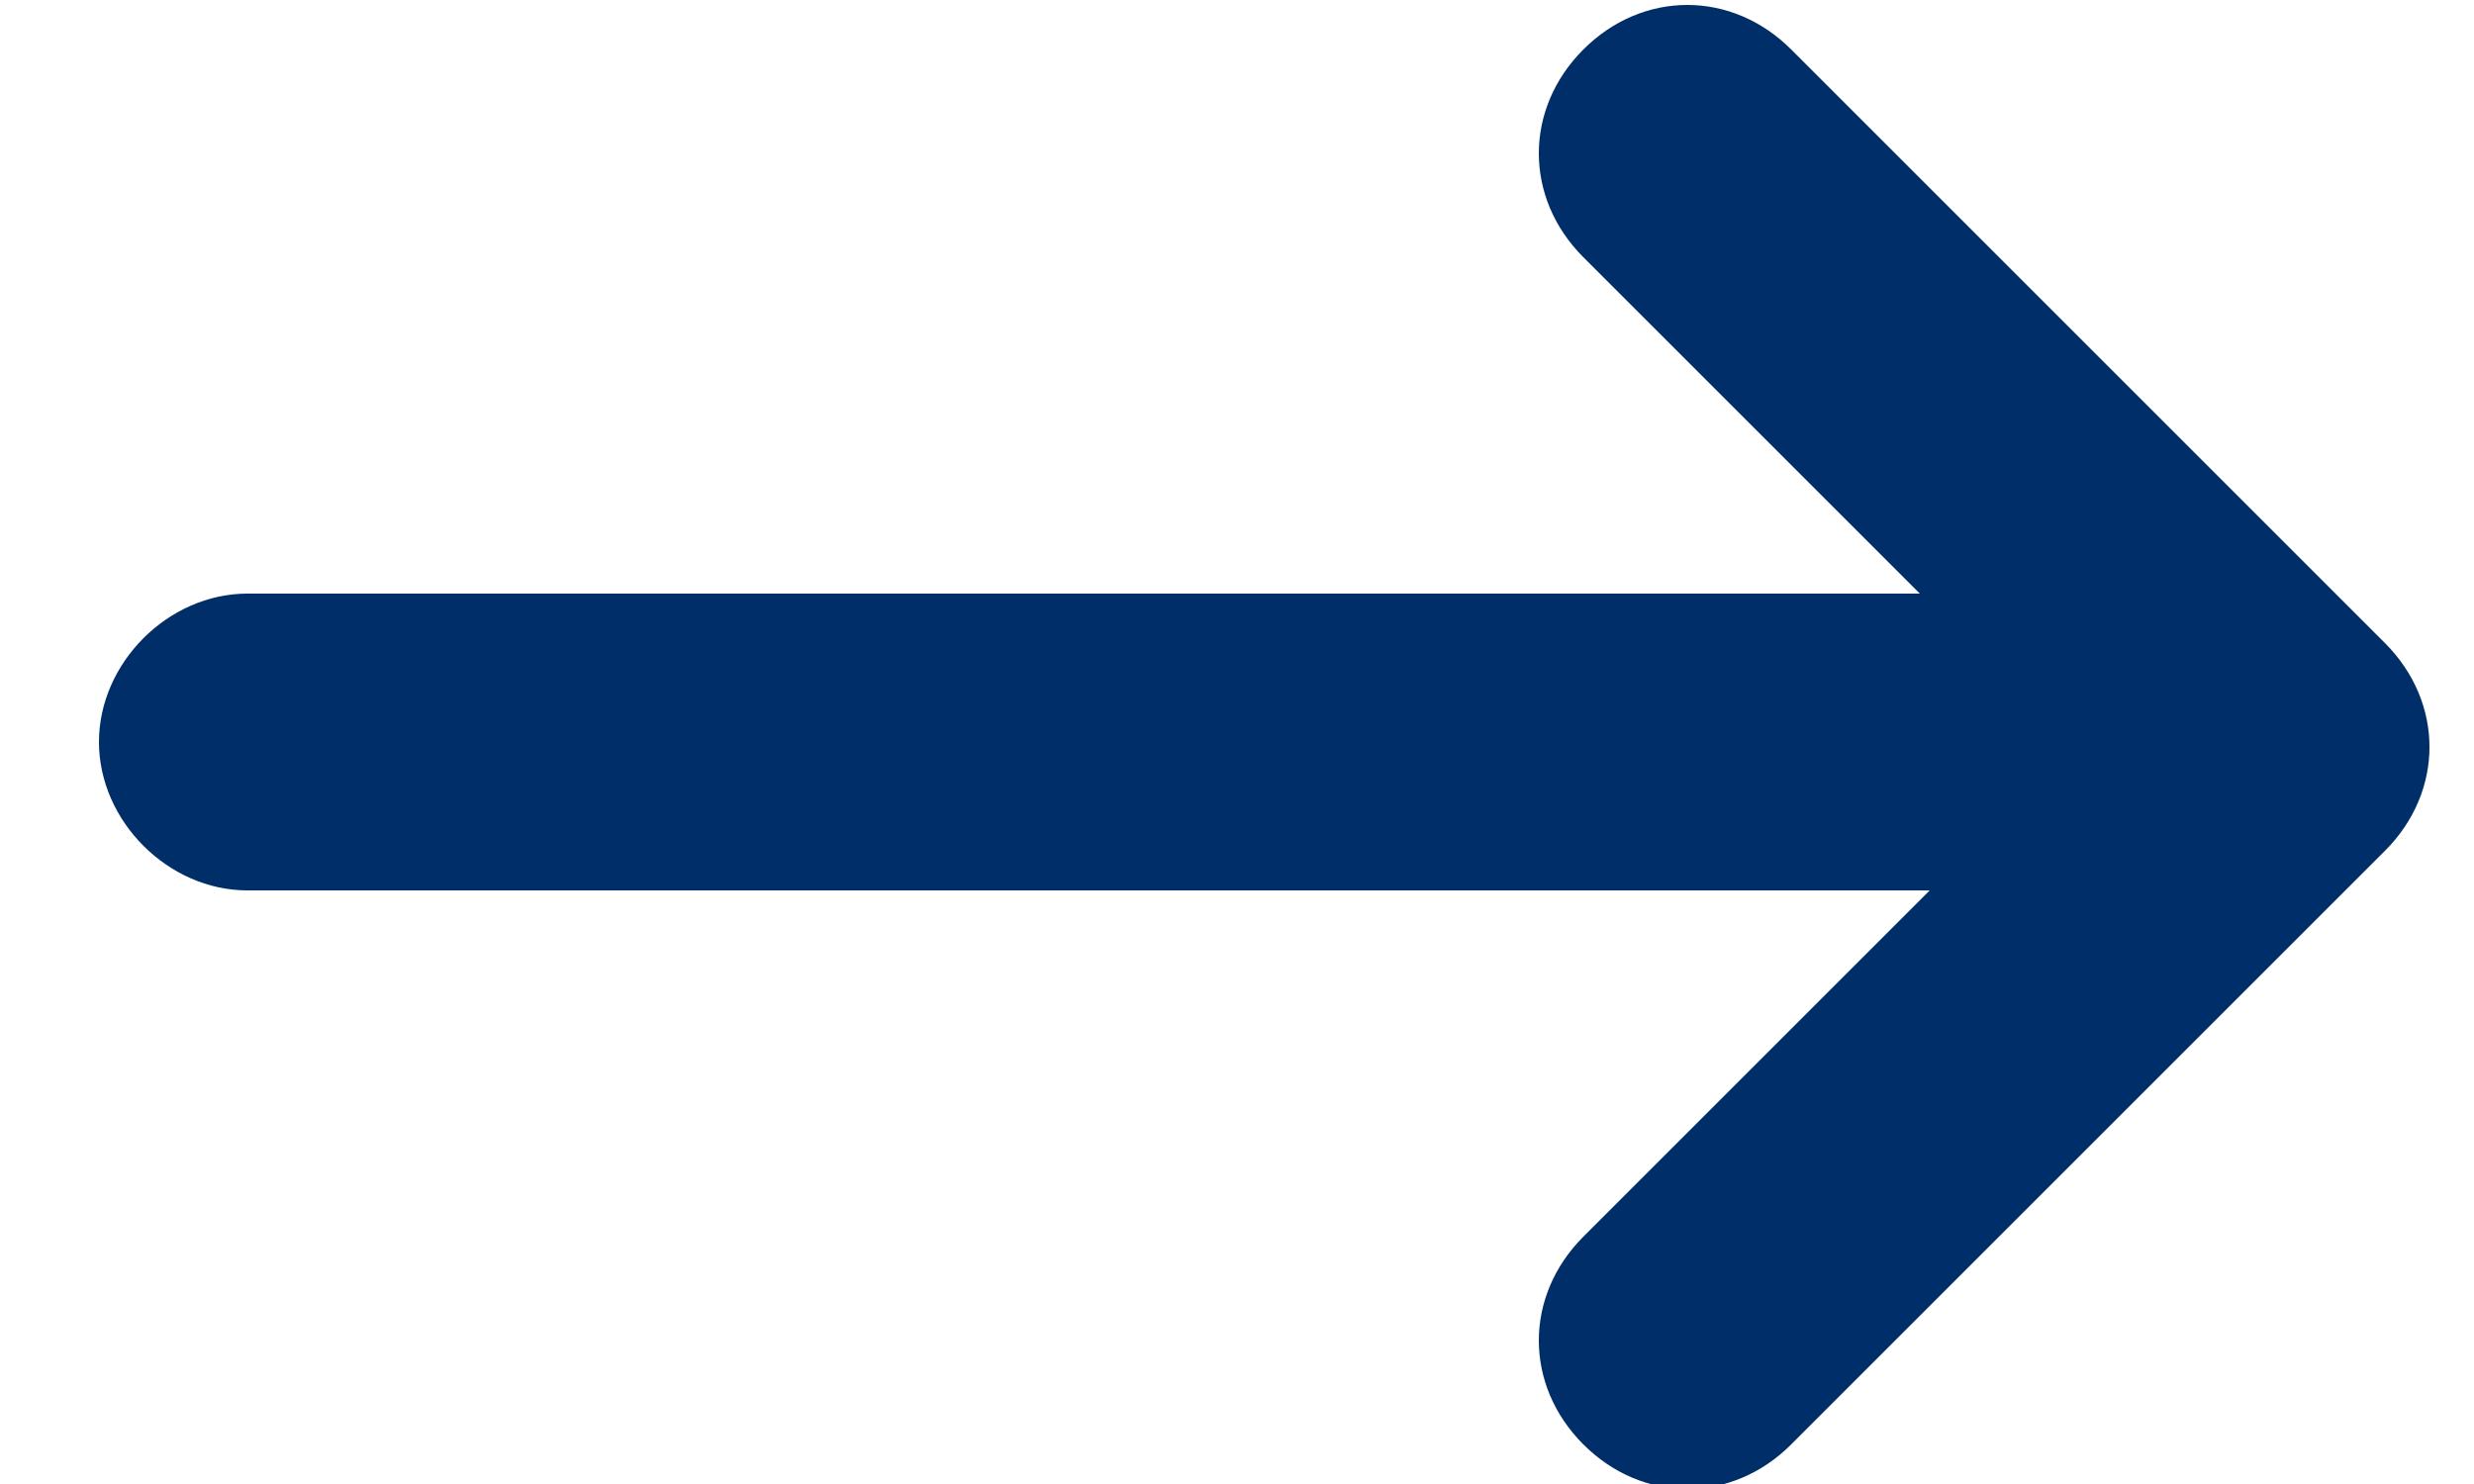
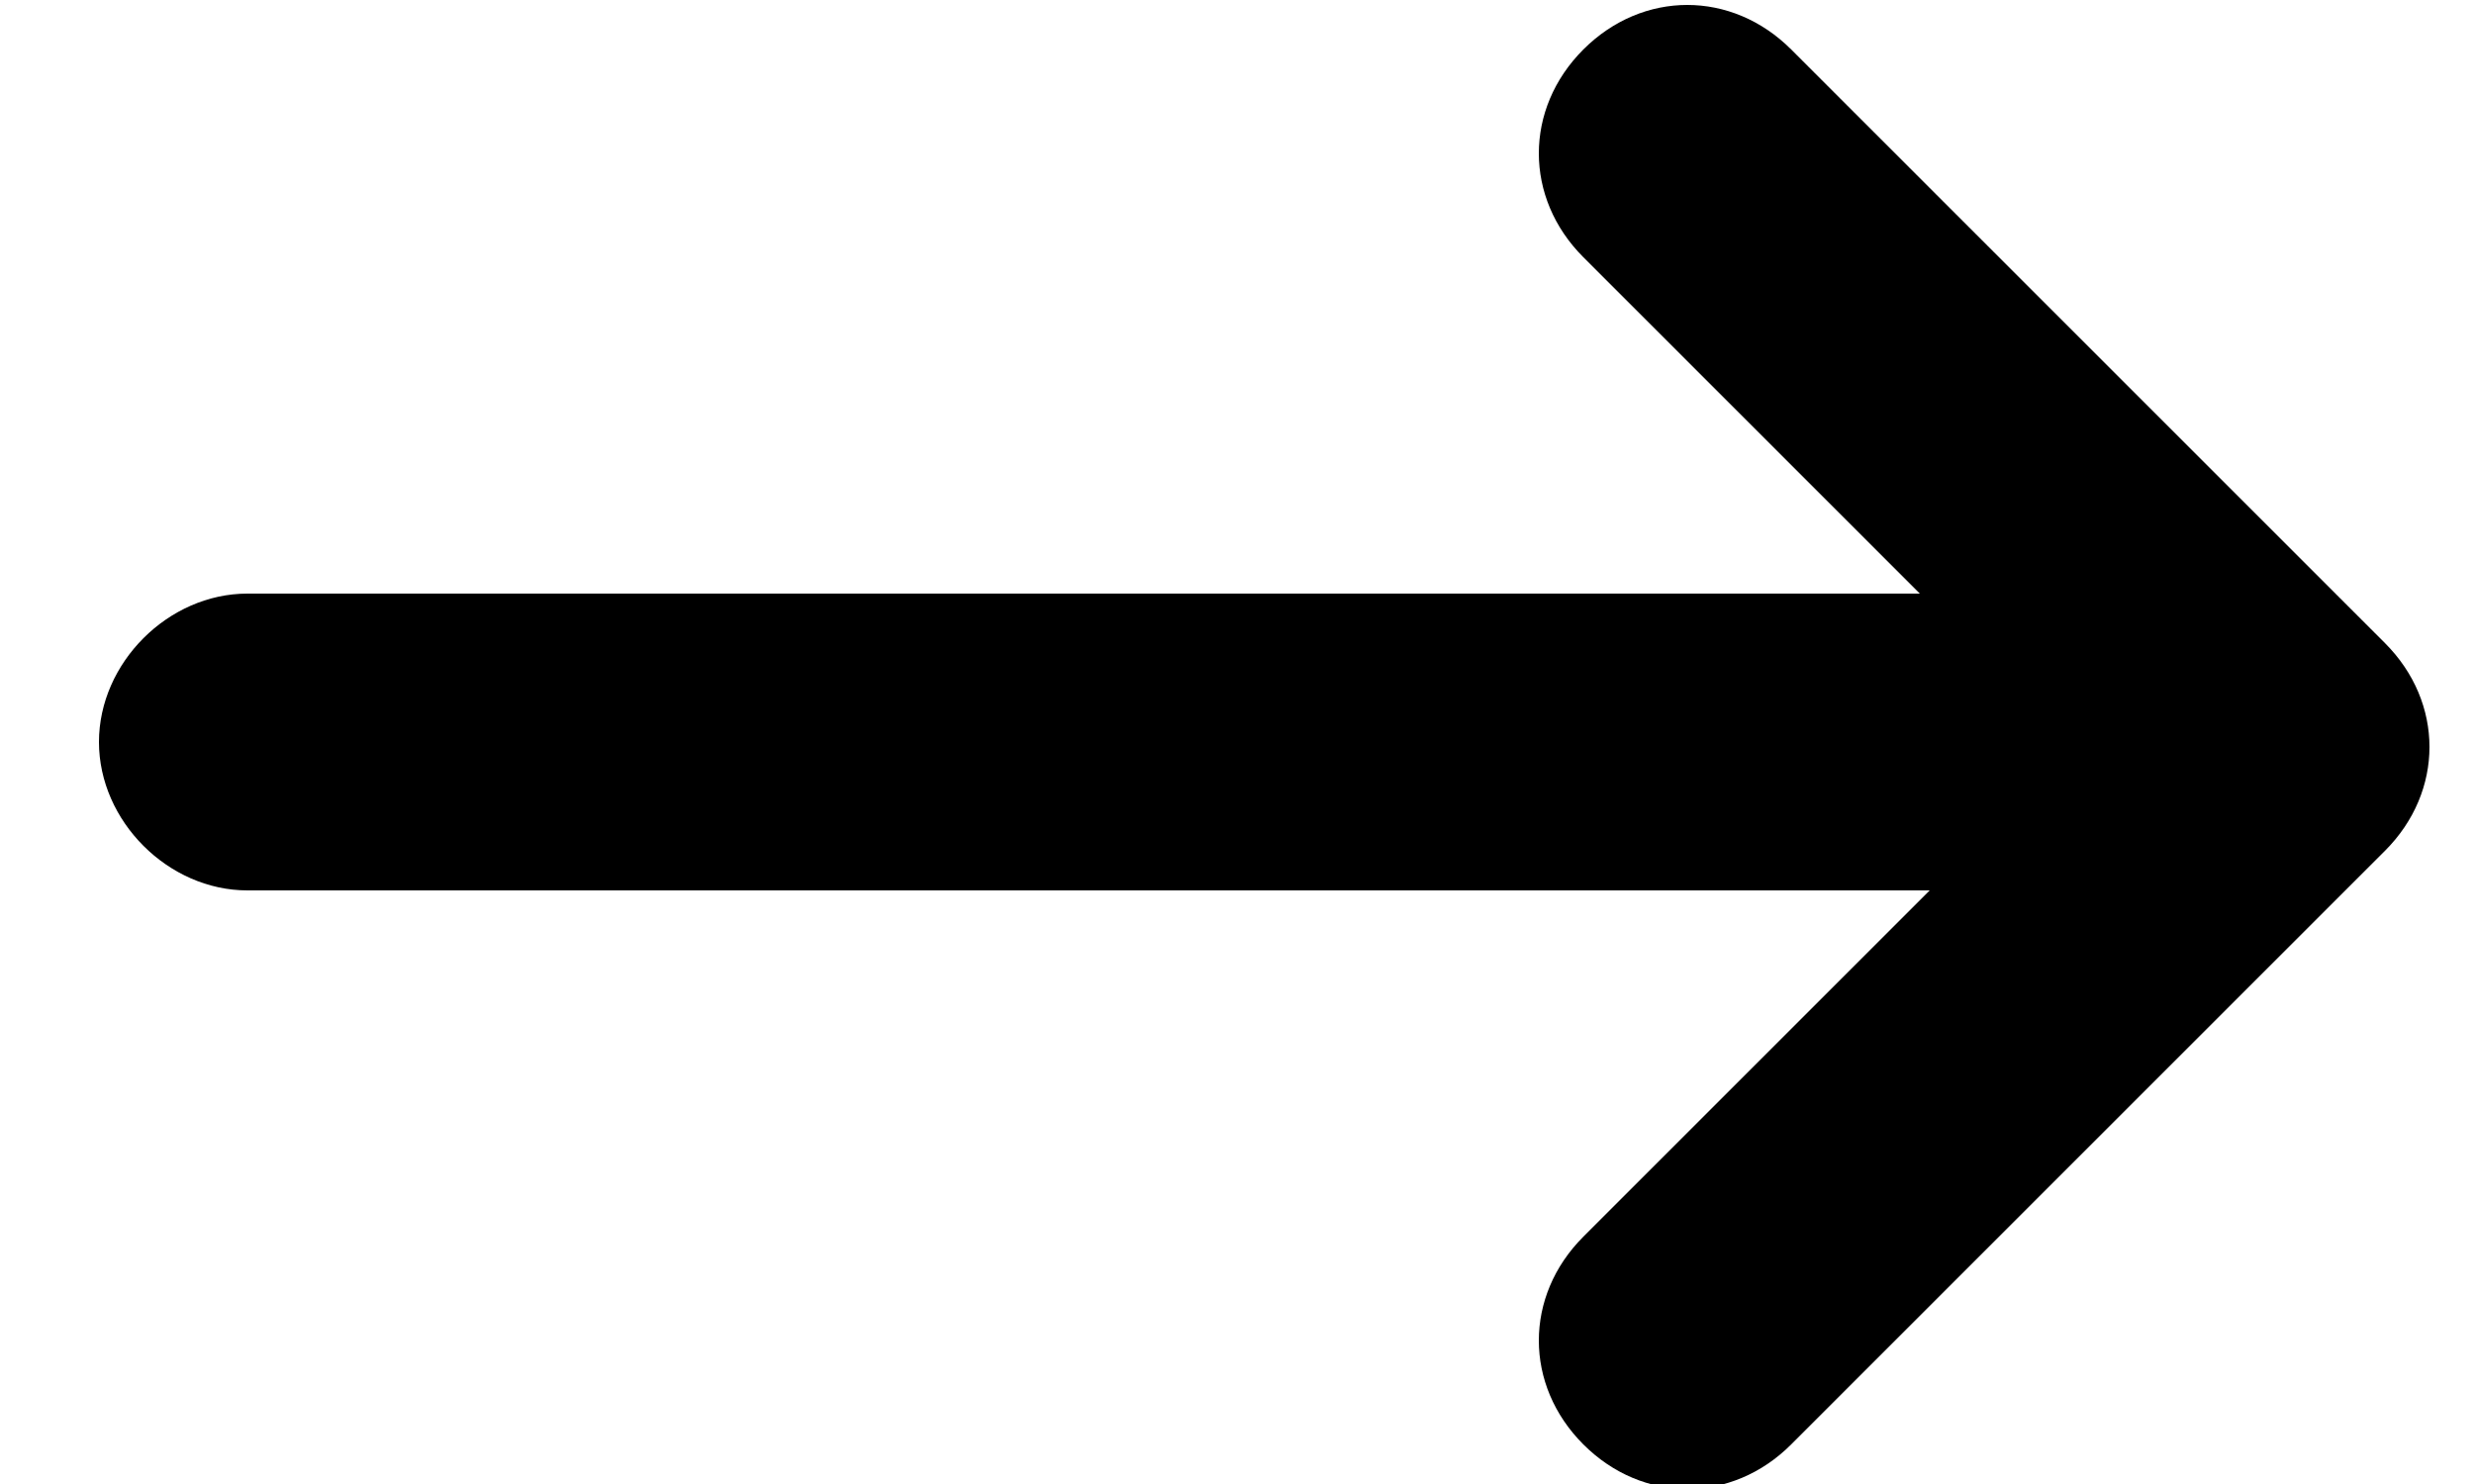
<svg xmlns="http://www.w3.org/2000/svg" version="1.1" x="0" y="0" viewBox="-237 243 25 15" xml:space="preserve">
-   <style type="text/css">
-     .st0{fill:#002e68;}
- </style>
  <path class="st0" d="M-212.9 249.5l-6-6c-0.6-0.6-1.5-0.6-2.1 0 -0.6 0.6-0.6 1.5 0 2.1l3.4 3.4h-16.9c-0.8 0-1.5 0.7-1.5 1.5s0.7 1.5 1.5 1.5h17l-3.5 3.5c-0.6 0.6-0.6 1.5 0 2.1 0.6 0.6 1.5 0.6 2.1 0l6-6C-212.3 251-212.3 250.1-212.9 249.5z" />
</svg>
